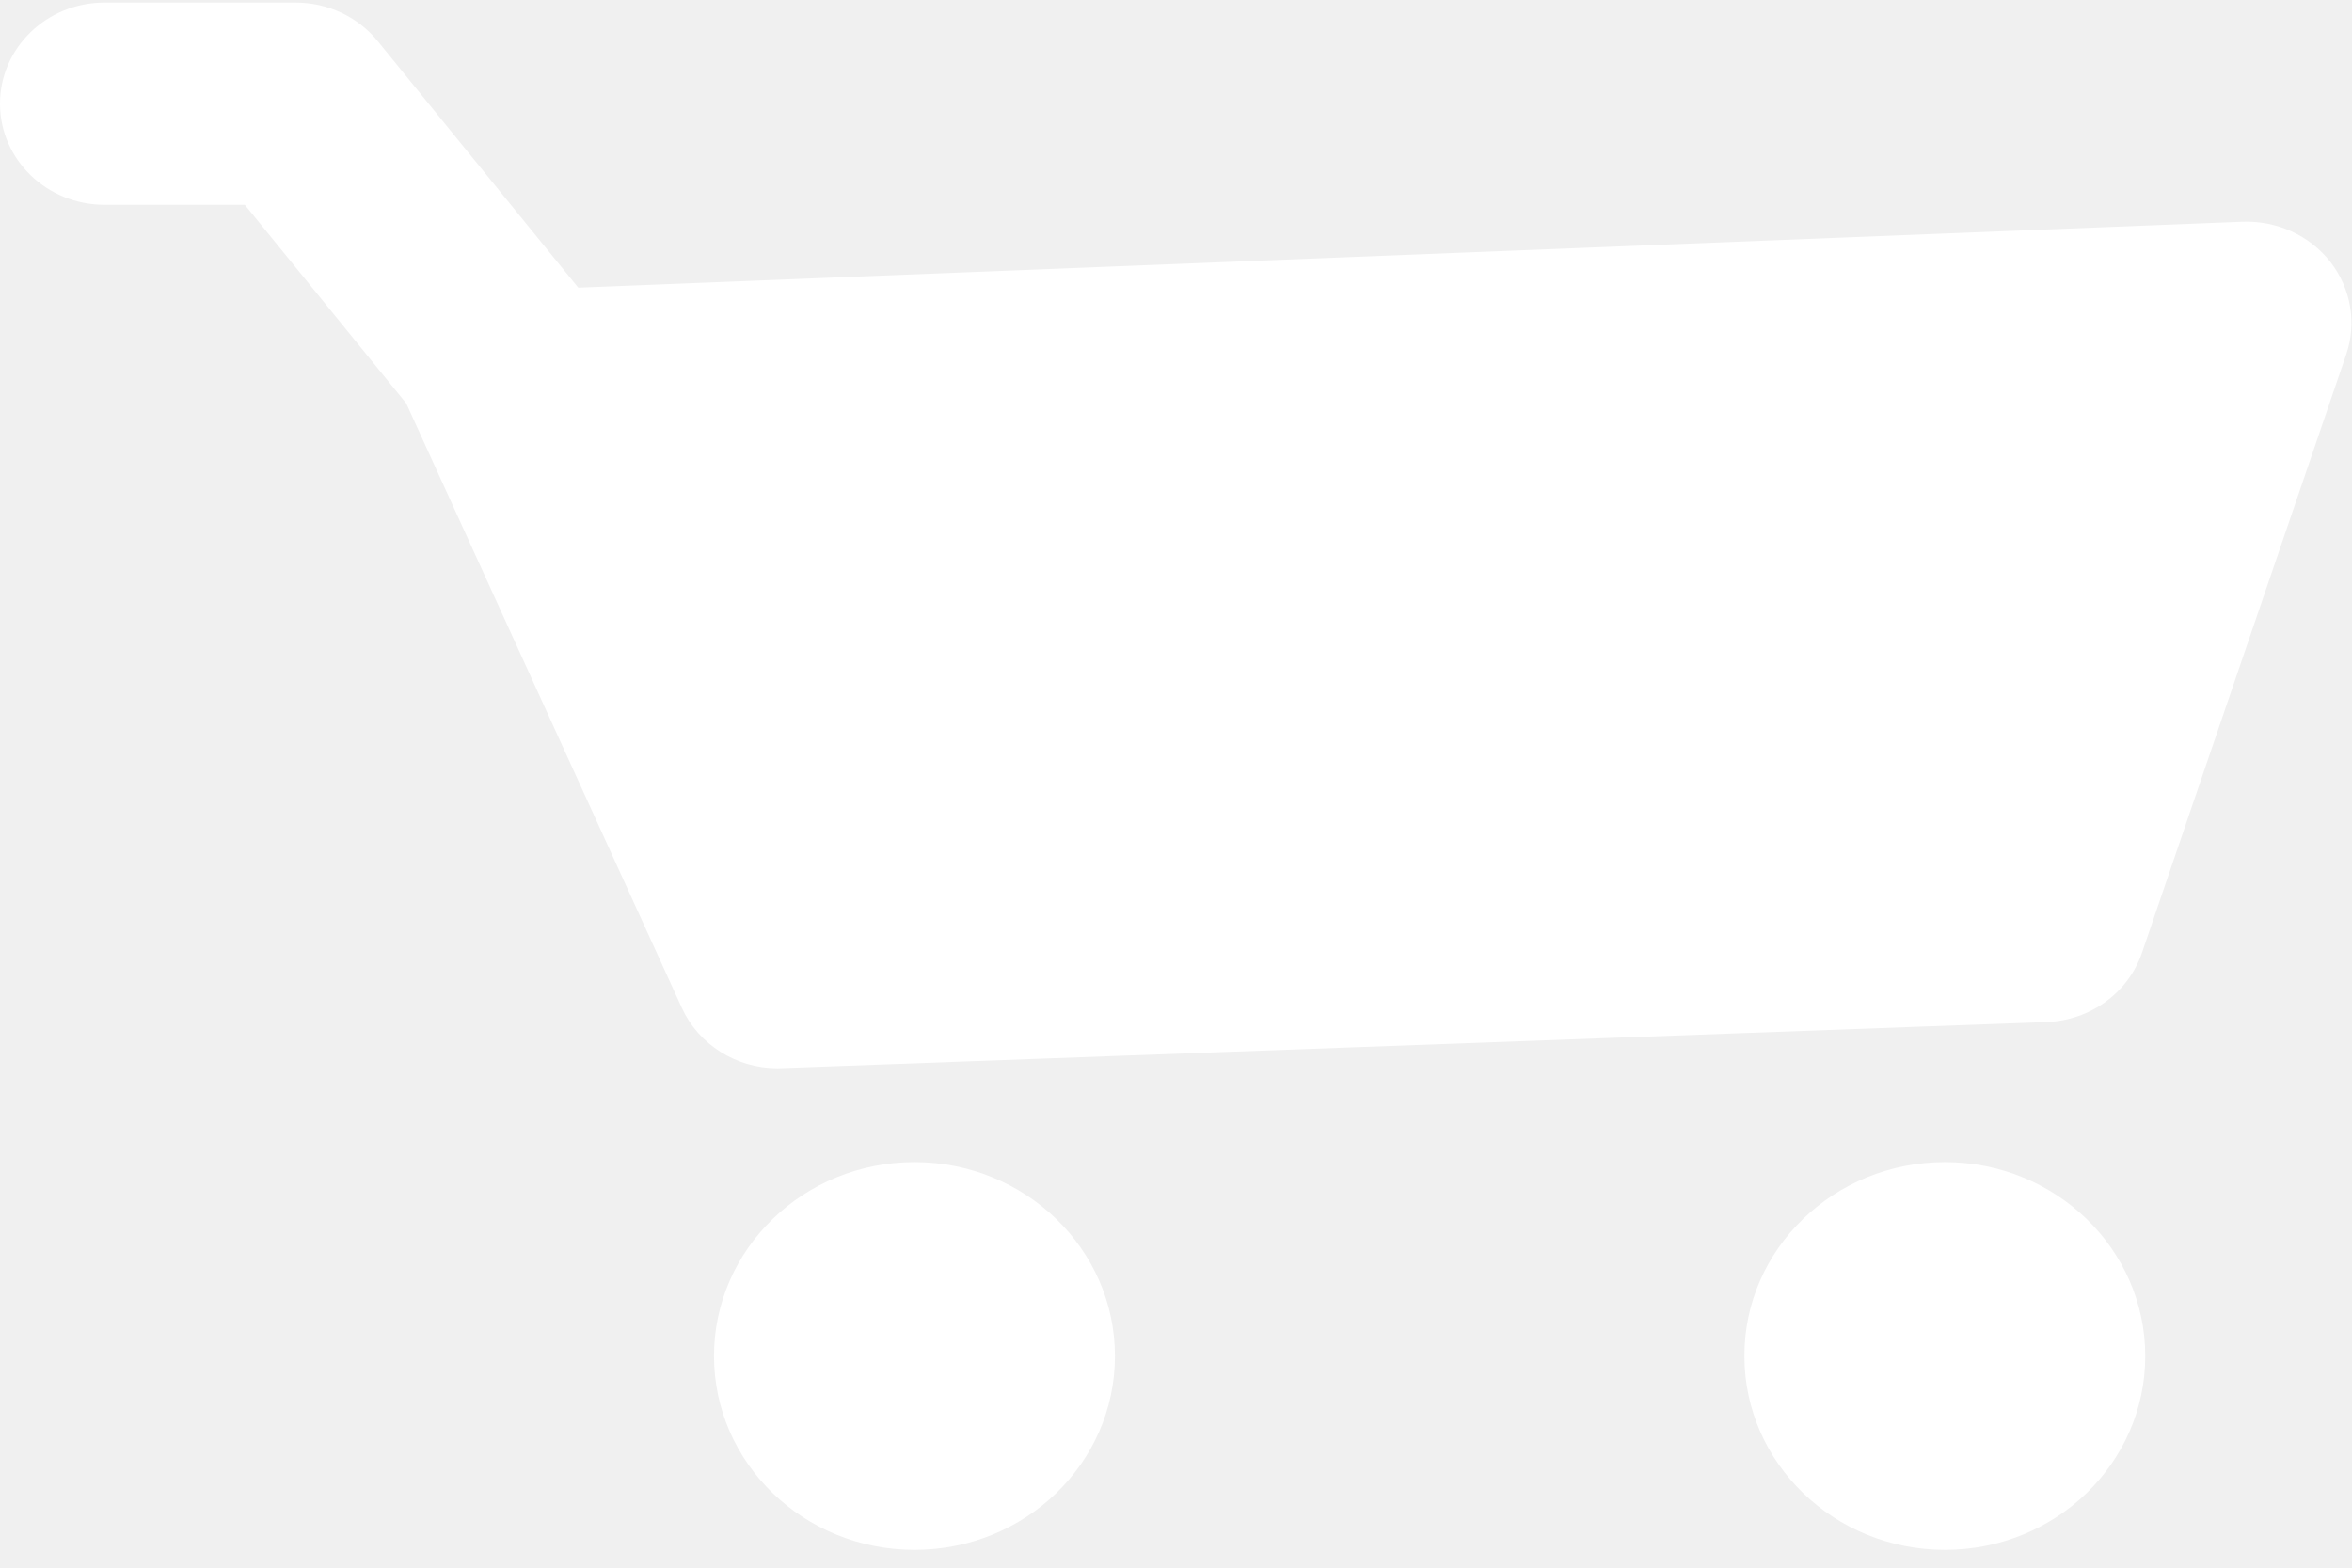
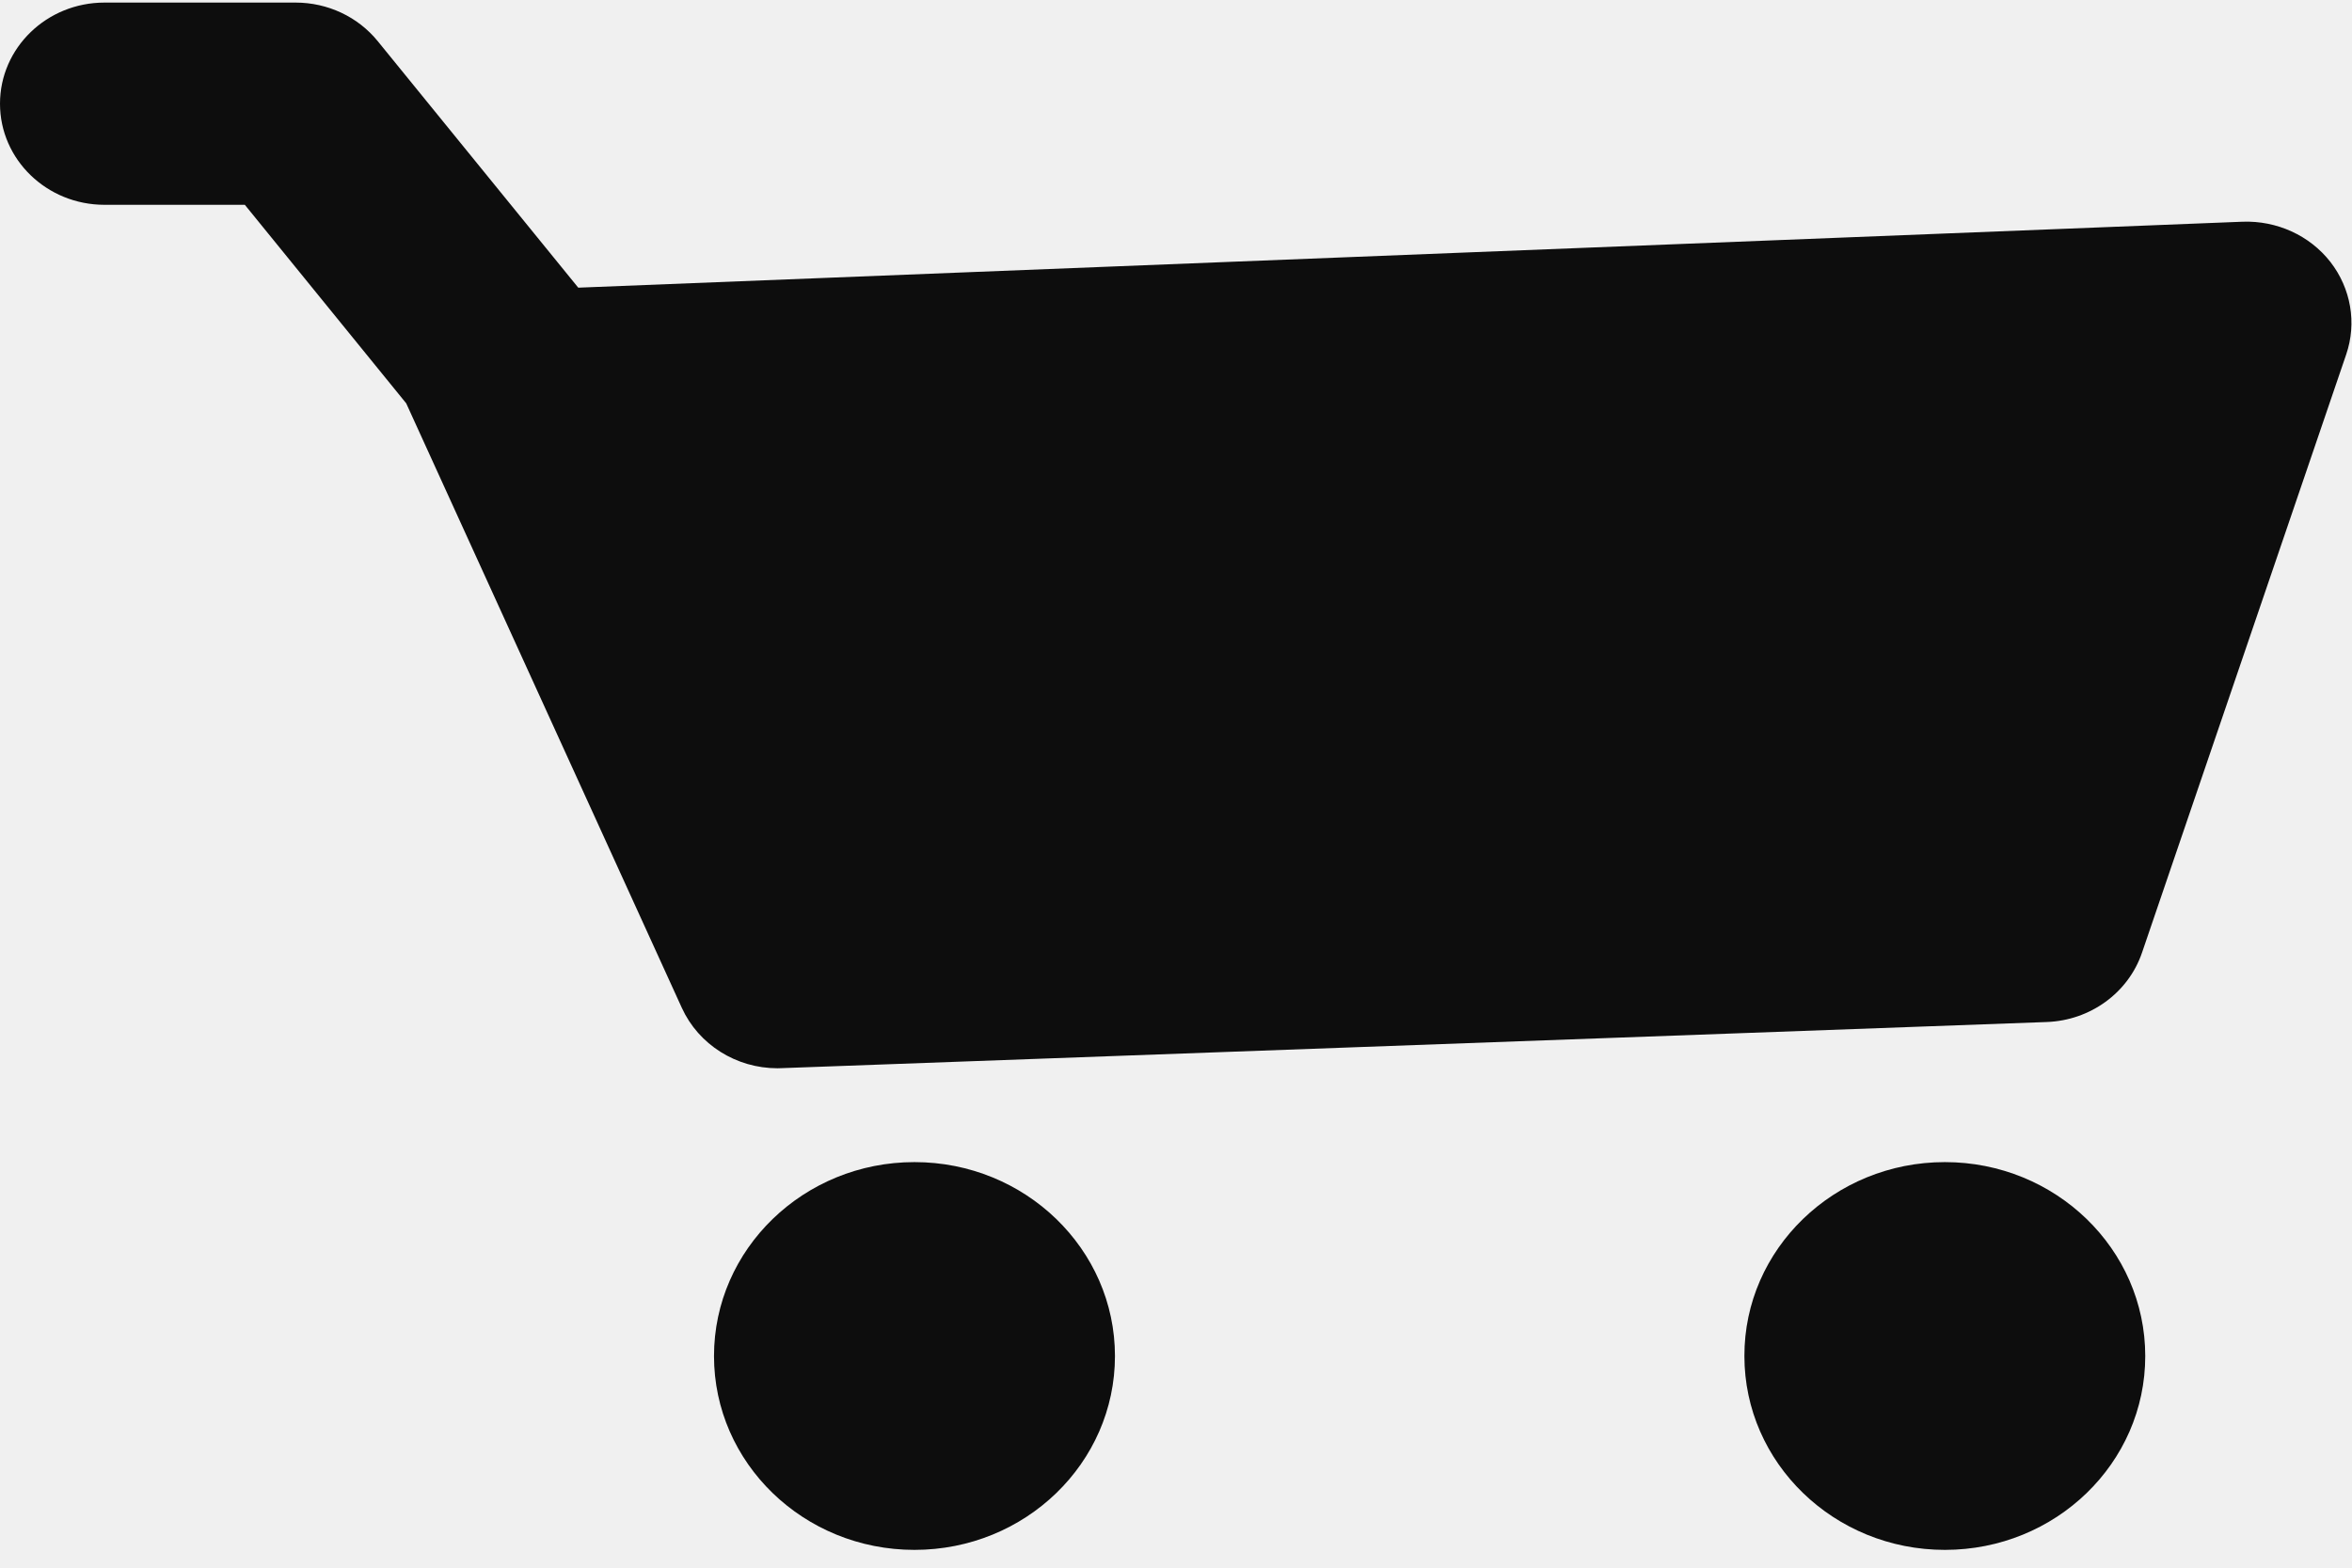
- <svg xmlns="http://www.w3.org/2000/svg" width="21px" height="14px" viewBox="0 0 21 14" version="1.1">
-   <defs />
-   <g id="Page-1" stroke="none" stroke-width="1" fill="none" fill-rule="evenodd">
-     <g id="Desktop-Copy" transform="translate(-398, -190)" fill="#FFFFFF">
-       <g id="noun_129826_cc" transform="translate(398, 190)">
-         <g id="Group">
-           <path d="M8.165,10.378 C7.177,10.378 6.375,11.154 6.375,12.11 C6.375,13.066 7.176,13.841 8.165,13.841 C9.154,13.841 9.955,13.066 9.955,12.11 C9.955,11.154 9.153,10.378 8.165,10.378 L8.165,10.378 Z" id="Shape" />
-           <path d="M17.365,10.378 C16.377,10.378 15.573,11.154 15.575,12.11 C15.575,13.066 16.377,13.841 17.365,13.841 C18.354,13.841 19.154,13.066 19.154,12.11 C19.154,11.154 18.353,10.378 17.365,10.378 L17.365,10.378 Z" id="Shape" />
-           <path d="M6.942,9.54 C6.573,9.54 6.238,9.329 6.088,9.001 L3.627,3.602 L2.186,1.829 L0.933,1.829 C0.418,1.829 0,1.425 0,0.926 C0,0.427 0.418,0.023 0.933,0.023 L2.639,0.023 C2.926,0.023 3.196,0.15 3.373,0.368 L5.163,2.569 L20.023,1.98 C20.328,1.969 20.622,2.102 20.807,2.339 C20.991,2.576 21.044,2.885 20.948,3.166 L19.125,8.508 C19.003,8.866 18.663,9.113 18.274,9.127 L6.977,9.539 C6.965,9.539 6.954,9.54 6.942,9.54 L6.942,9.54 Z" id="Shape" />
+ <svg xmlns="http://www.w3.org/2000/svg" width="21px" height="14px" viewBox="0 0 21 14" version="1.1" id="svg17">
+   <defs id="defs6" />
+   <g id="Page-1" style="fill:#000000;fill-opacity:0.725" stroke-width="1" stroke="none" fill-rule="evenodd" fill="none">
+     <g id="Desktop-Copy" transform="translate(-398, -190)" style="fill:#000000;fill-opacity:0.945;opacity:1" fill="#FFFFFF">
+       <g id="noun_129826_cc" transform="translate(398, 190)" style="fill:#000000;fill-opacity:0.945">
+         <g id="Group" style="fill:#000000;fill-opacity:0.945">
+           <path d="M8.165,10.378 C7.177,10.378 6.375,11.154 6.375,12.11 C6.375,13.066 7.176,13.841 8.165,13.841 C9.154,13.841 9.955,13.066 9.955,12.11 C9.955,11.154 9.153,10.378 8.165,10.378 L8.165,10.378 Z" id="Shape" style="fill:#000000;fill-opacity:0.945" />
+           <path d="M17.365,10.378 C16.377,10.378 15.573,11.154 15.575,12.11 C15.575,13.066 16.377,13.841 17.365,13.841 C18.354,13.841 19.154,13.066 19.154,12.11 C19.154,11.154 18.353,10.378 17.365,10.378 L17.365,10.378 Z" id="path9" style="fill:#000000;fill-opacity:0.945" />
+           <path d="M6.942,9.54 C6.573,9.54 6.238,9.329 6.088,9.001 L3.627,3.602 L2.186,1.829 L0.933,1.829 C0.418,1.829 0,1.425 0,0.926 C0,0.427 0.418,0.023 0.933,0.023 L2.639,0.023 C2.926,0.023 3.196,0.15 3.373,0.368 L5.163,2.569 L20.023,1.98 C20.328,1.969 20.622,2.102 20.807,2.339 C20.991,2.576 21.044,2.885 20.948,3.166 L19.125,8.508 C19.003,8.866 18.663,9.113 18.274,9.127 L6.977,9.539 C6.965,9.539 6.954,9.54 6.942,9.54 L6.942,9.54 Z" id="path11" style="fill:#000000;fill-opacity:0.945" />
        </g>
      </g>
    </g>
  </g>
</svg>
